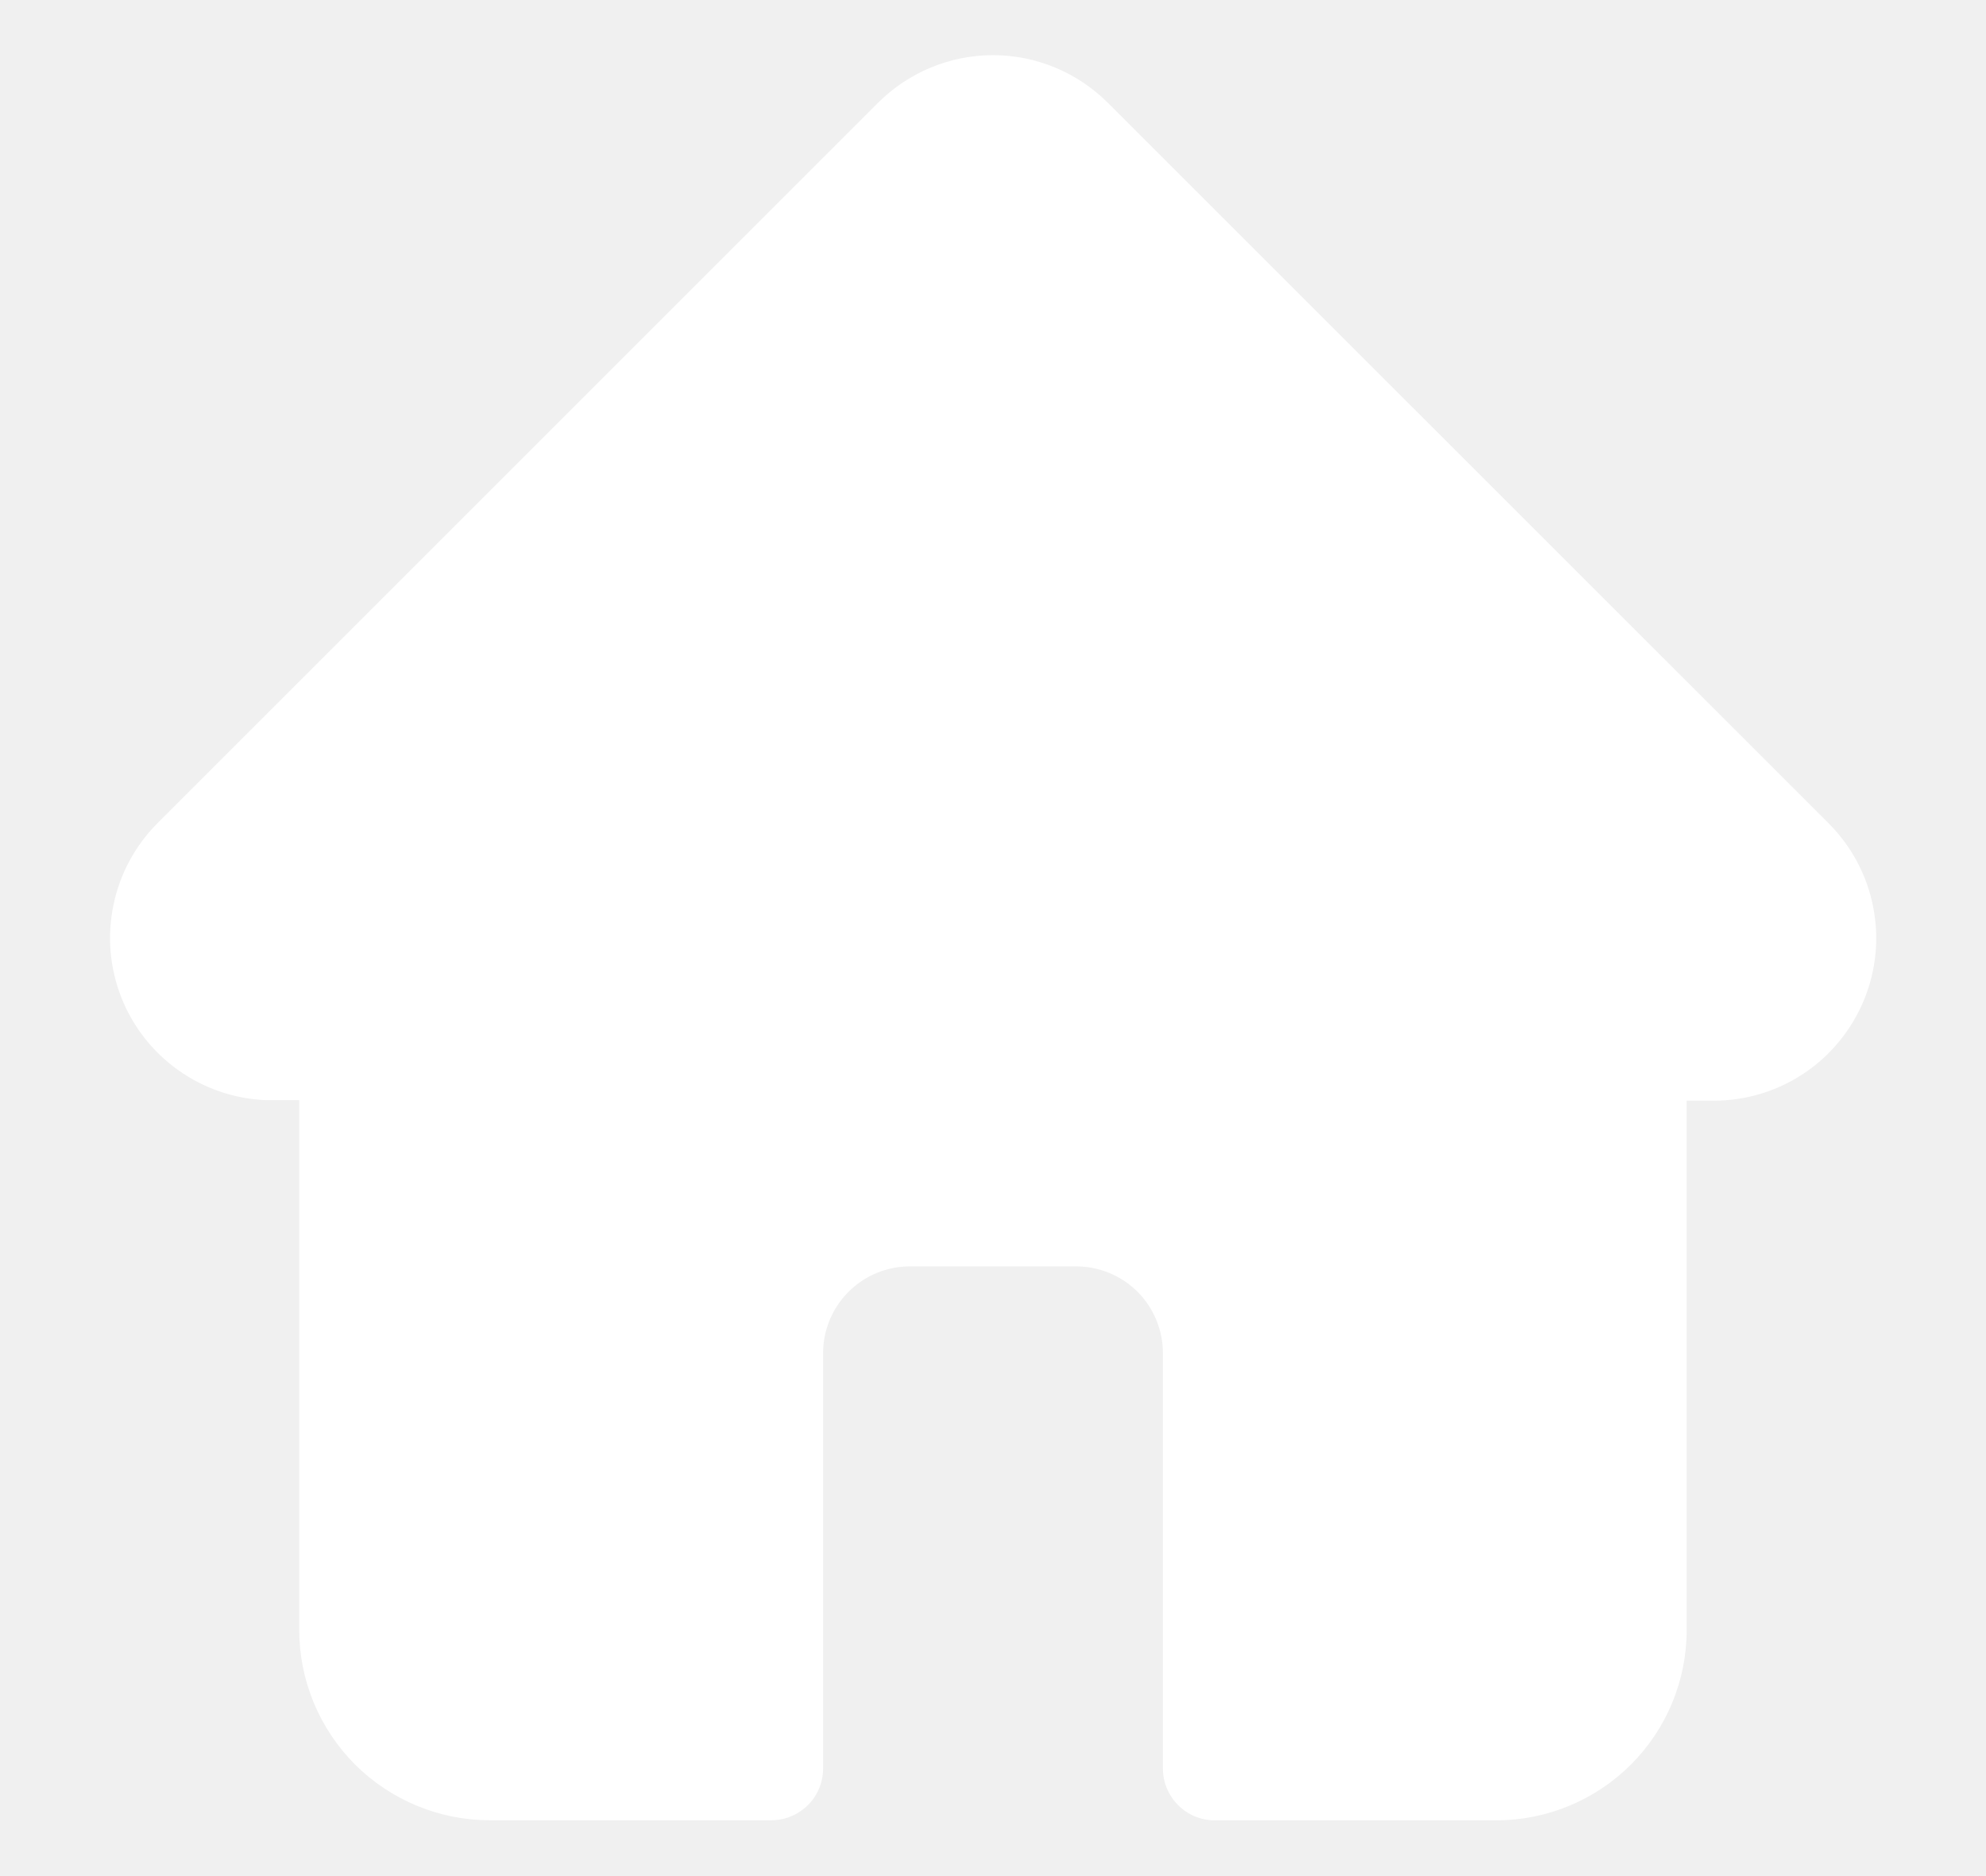
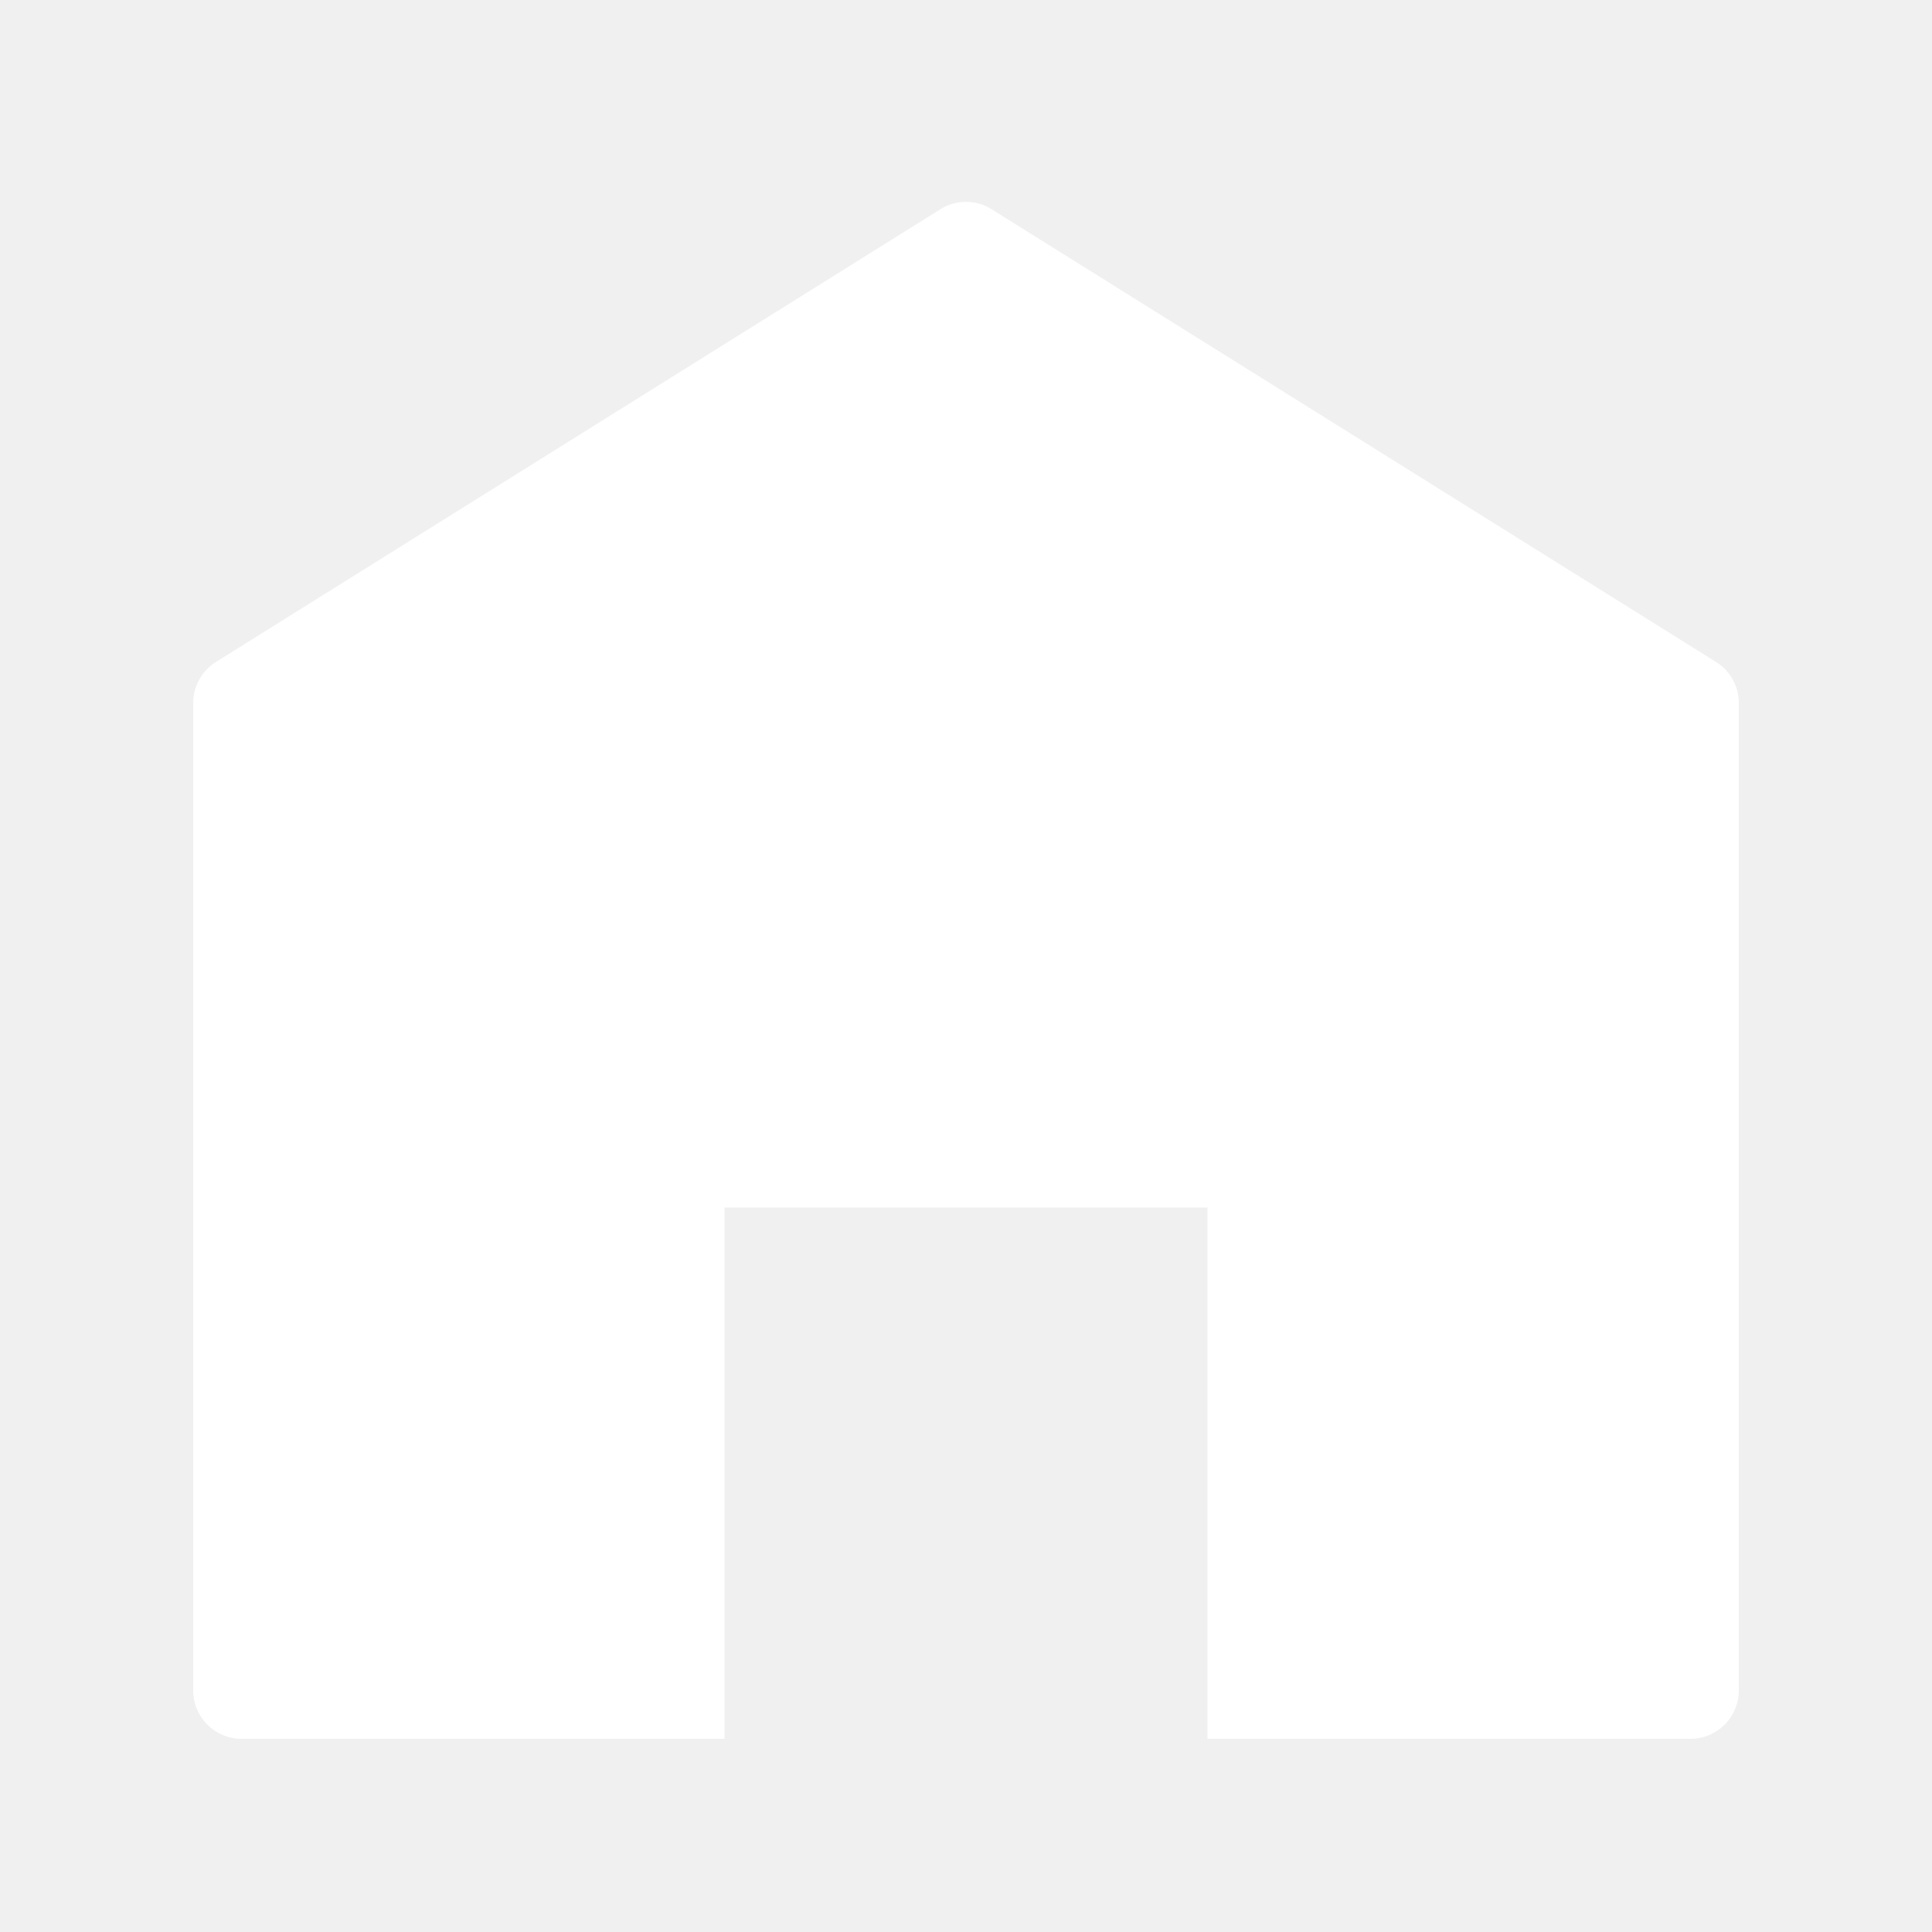
- <svg xmlns="http://www.w3.org/2000/svg" width="18" height="17" viewBox="0 0 18 17" fill="none">
-   <path style="fill:white" d="M16.57 7.46L10.041 0.932C9.765 0.656 9.39 0.5 9 0.5C8.609 0.5 8.234 0.656 7.958 0.932L1.434 7.456L1.427 7.463C1.225 7.665 1.087 7.922 1.029 8.201C0.97 8.481 0.994 8.771 1.098 9.038C1.202 9.304 1.381 9.534 1.614 9.7C1.846 9.866 2.122 9.961 2.407 9.973H2.452H2.712V14.773C2.712 15 2.756 15.224 2.843 15.434C2.93 15.644 3.057 15.834 3.217 15.995C3.377 16.155 3.568 16.282 3.777 16.369C3.987 16.456 4.211 16.501 4.438 16.501H6.991C7.116 16.501 7.235 16.451 7.323 16.363C7.411 16.276 7.46 16.156 7.46 16.032V12.267C7.46 12.058 7.543 11.858 7.691 11.71C7.838 11.563 8.038 11.48 8.247 11.48H9.753C9.962 11.48 10.162 11.563 10.31 11.71C10.457 11.858 10.54 12.058 10.54 12.267V16.033C10.54 16.157 10.59 16.276 10.678 16.364C10.765 16.452 10.885 16.502 11.009 16.502H13.563C14.02 16.501 14.458 16.32 14.782 15.996C15.105 15.673 15.287 15.235 15.287 14.778V9.978H15.528C15.82 9.979 16.106 9.893 16.349 9.731C16.592 9.569 16.781 9.338 16.893 9.068C17.005 8.798 17.034 8.501 16.976 8.215C16.919 7.928 16.777 7.666 16.57 7.46Z" fill="#033A88" />
+ <svg xmlns="http://www.w3.org/2000/svg" width="20" height="20" viewBox="0 0 20 20" fill="none">
+   <path d="M2 7.277C2 7.105 2.089 6.944 2.235 6.853L9.735 2.166C9.897 2.064 10.103 2.064 10.265 2.166L17.765 6.853C17.911 6.944 18 7.105 18 7.277V17.5C18 17.776 17.776 18 17.5 18H12.5V12.5H7.5V18H2.5C2.224 18 2 17.776 2 17.5V7.277Z" fill="white" />
</svg>
